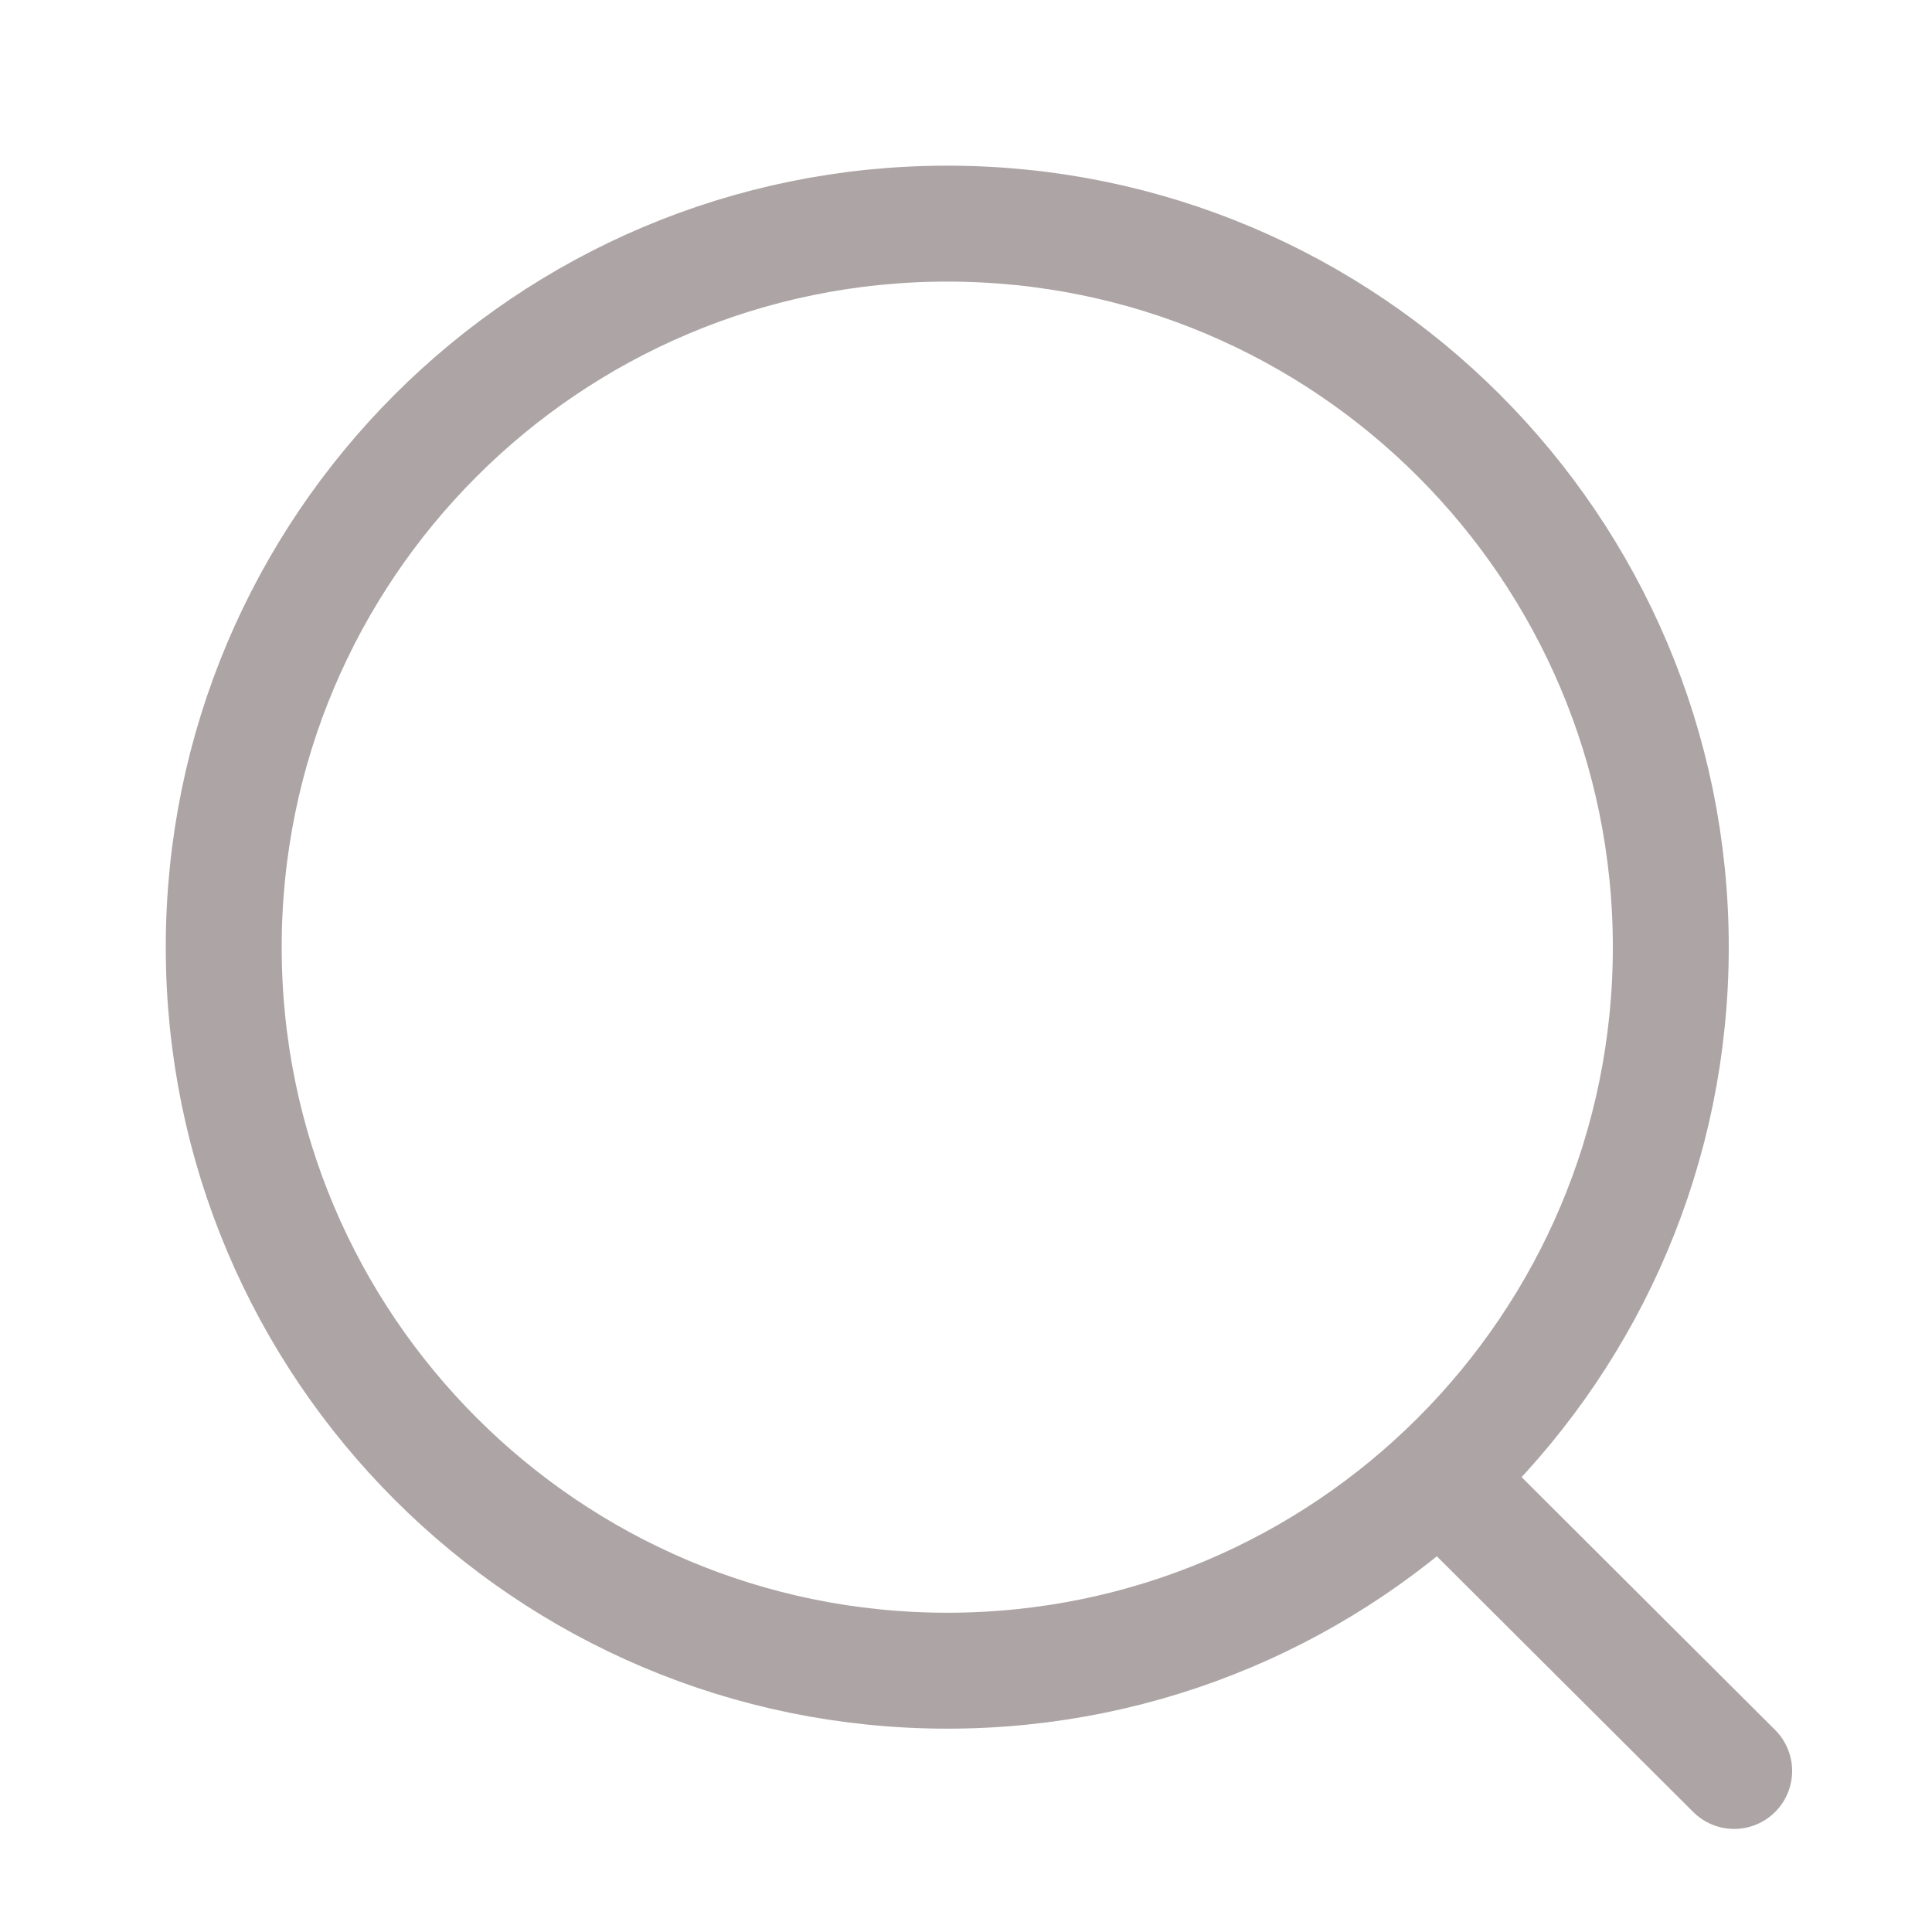
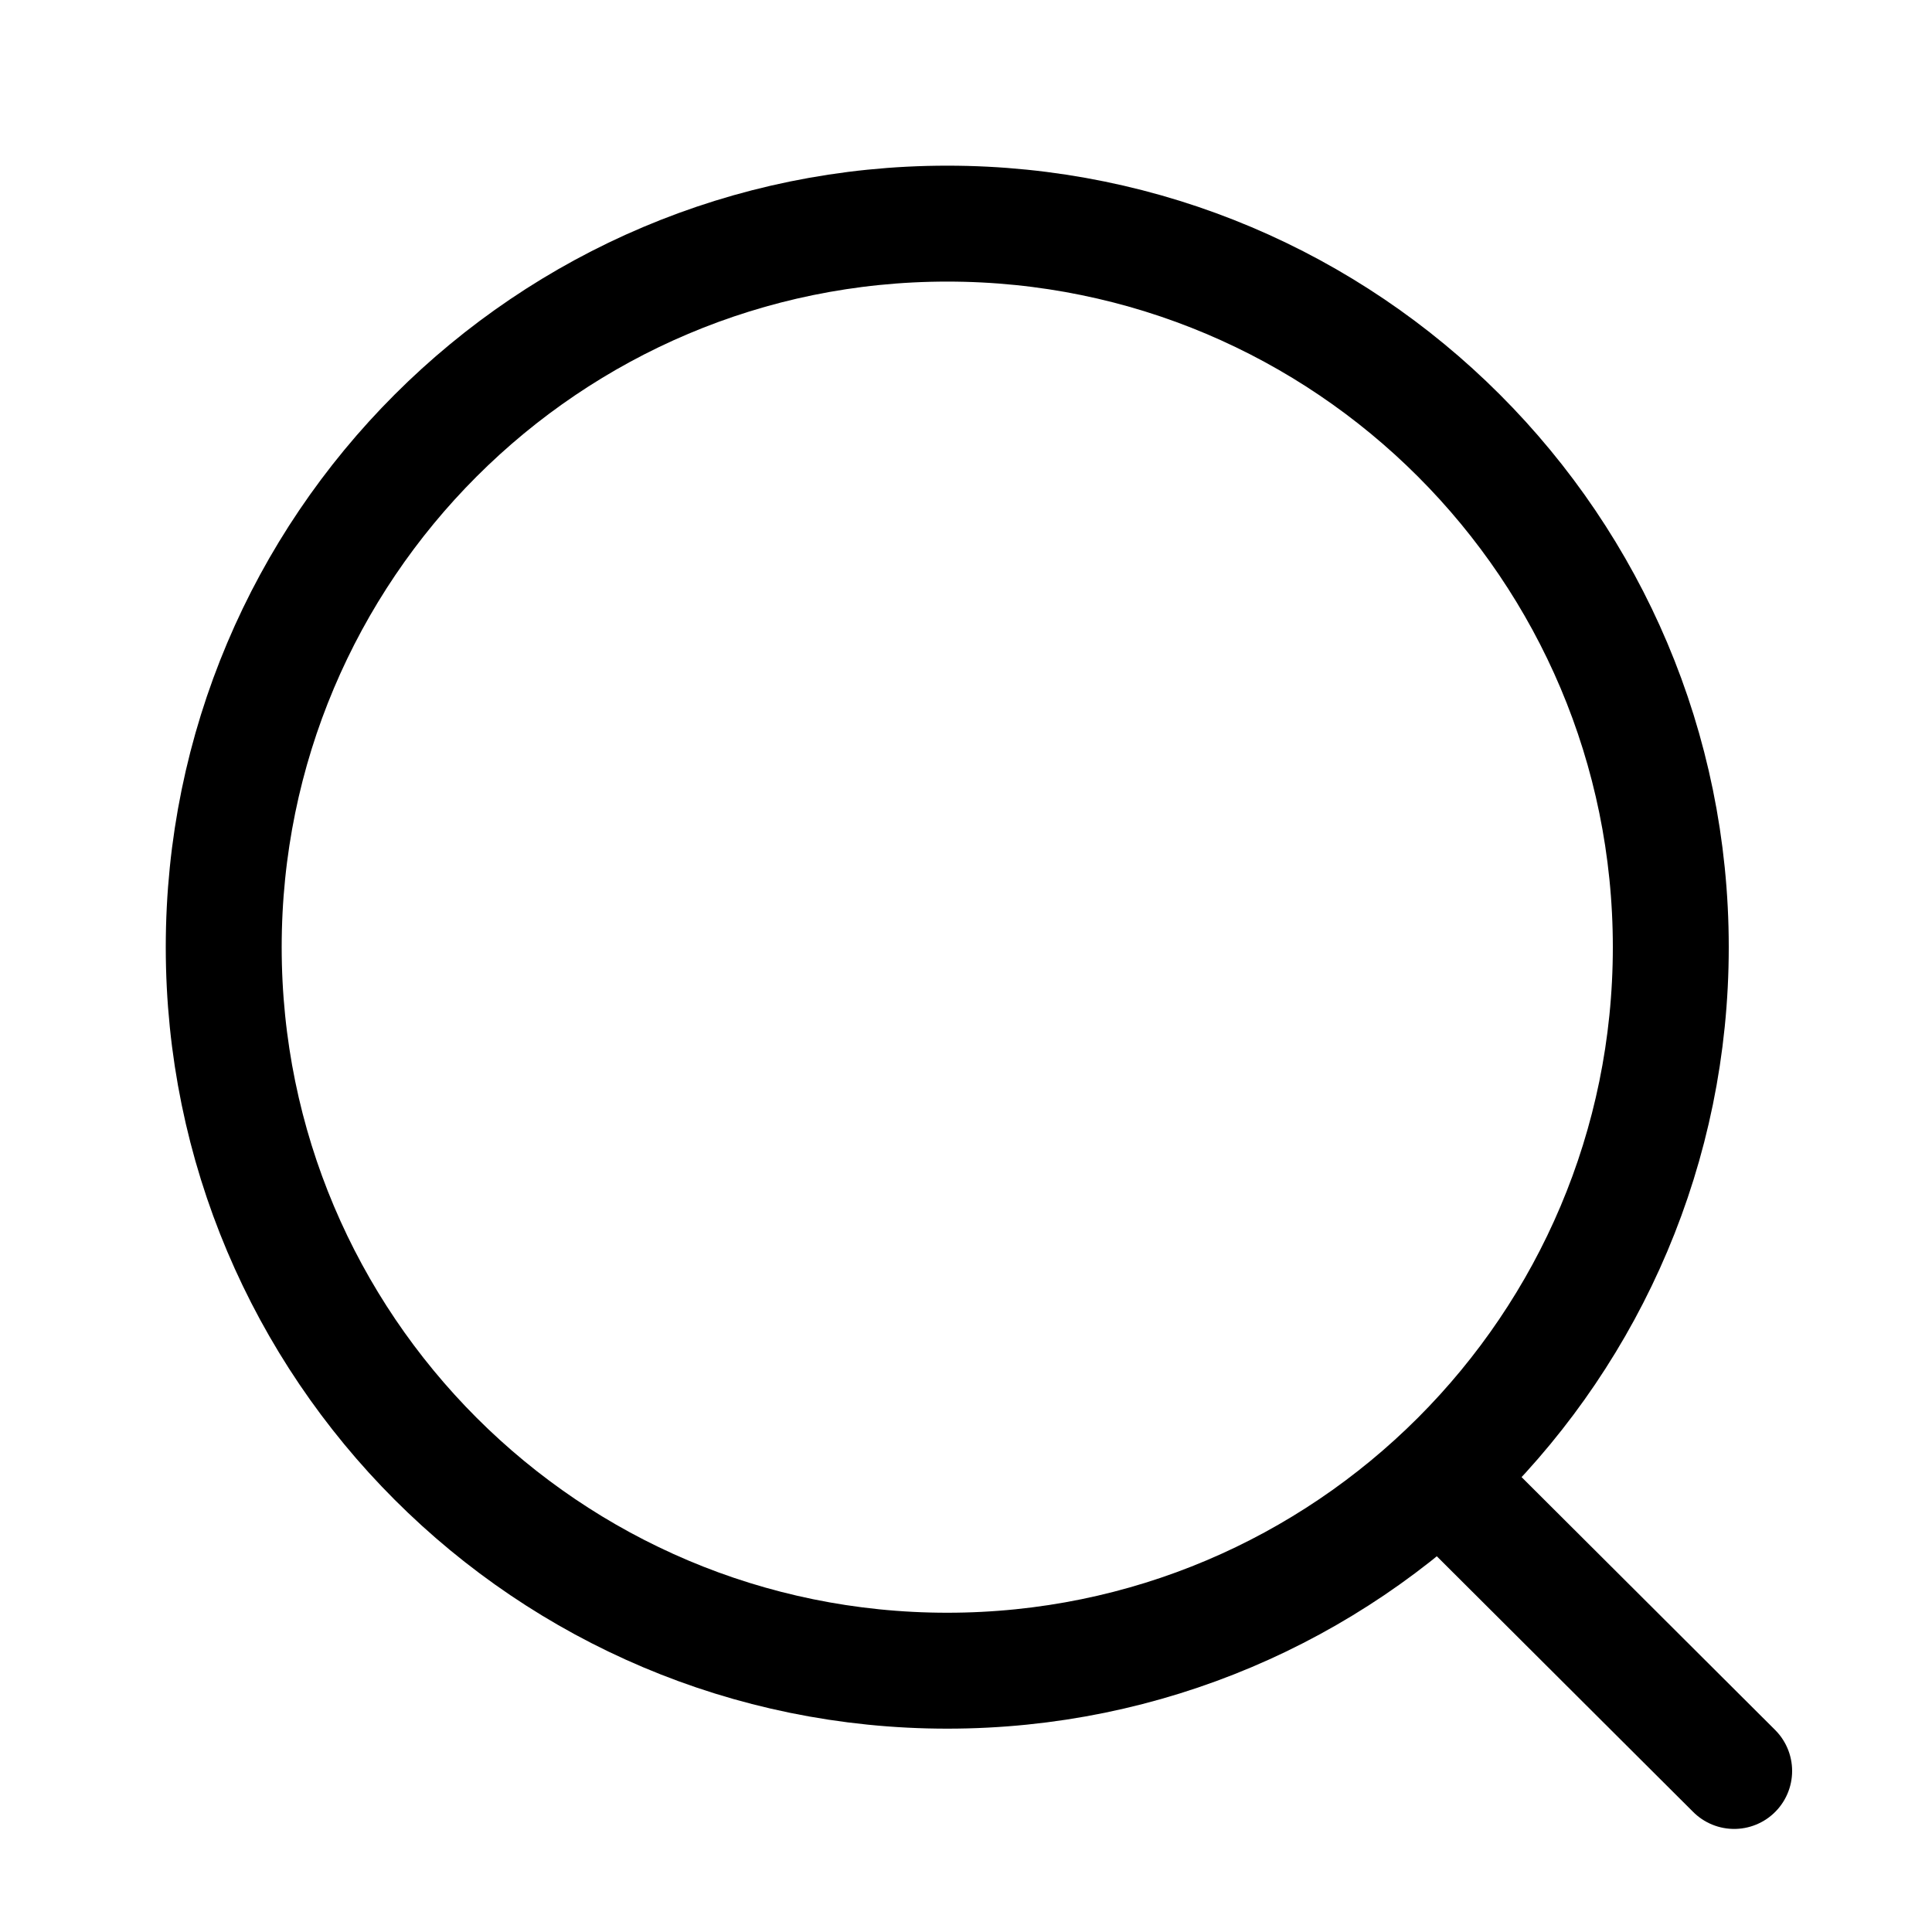
<svg xmlns="http://www.w3.org/2000/svg" width="20" height="20" viewBox="0 0 20 20" fill="none">
-   <ellipse cx="9.806" cy="9.805" rx="7.49" ry="7.49" stroke="#ADA4A5" stroke-width="1.2" stroke-linecap="round" stroke-linejoin="round" />
-   <path d="M15.015 15.404L17.952 18.333" stroke="#ADA4A5" stroke-width="1.2" stroke-linecap="round" stroke-linejoin="round" />
+   <ellipse cx="9.806" cy="9.805" rx="7.49" ry="7.49" stroke="#000" stroke-width="1.2" stroke-linecap="round" stroke-linejoin="round" />
+   <path d="M15.015 15.404L17.952 18.333" stroke="#000" stroke-width="1.2" stroke-linecap="round" stroke-linejoin="round" />
</svg>
